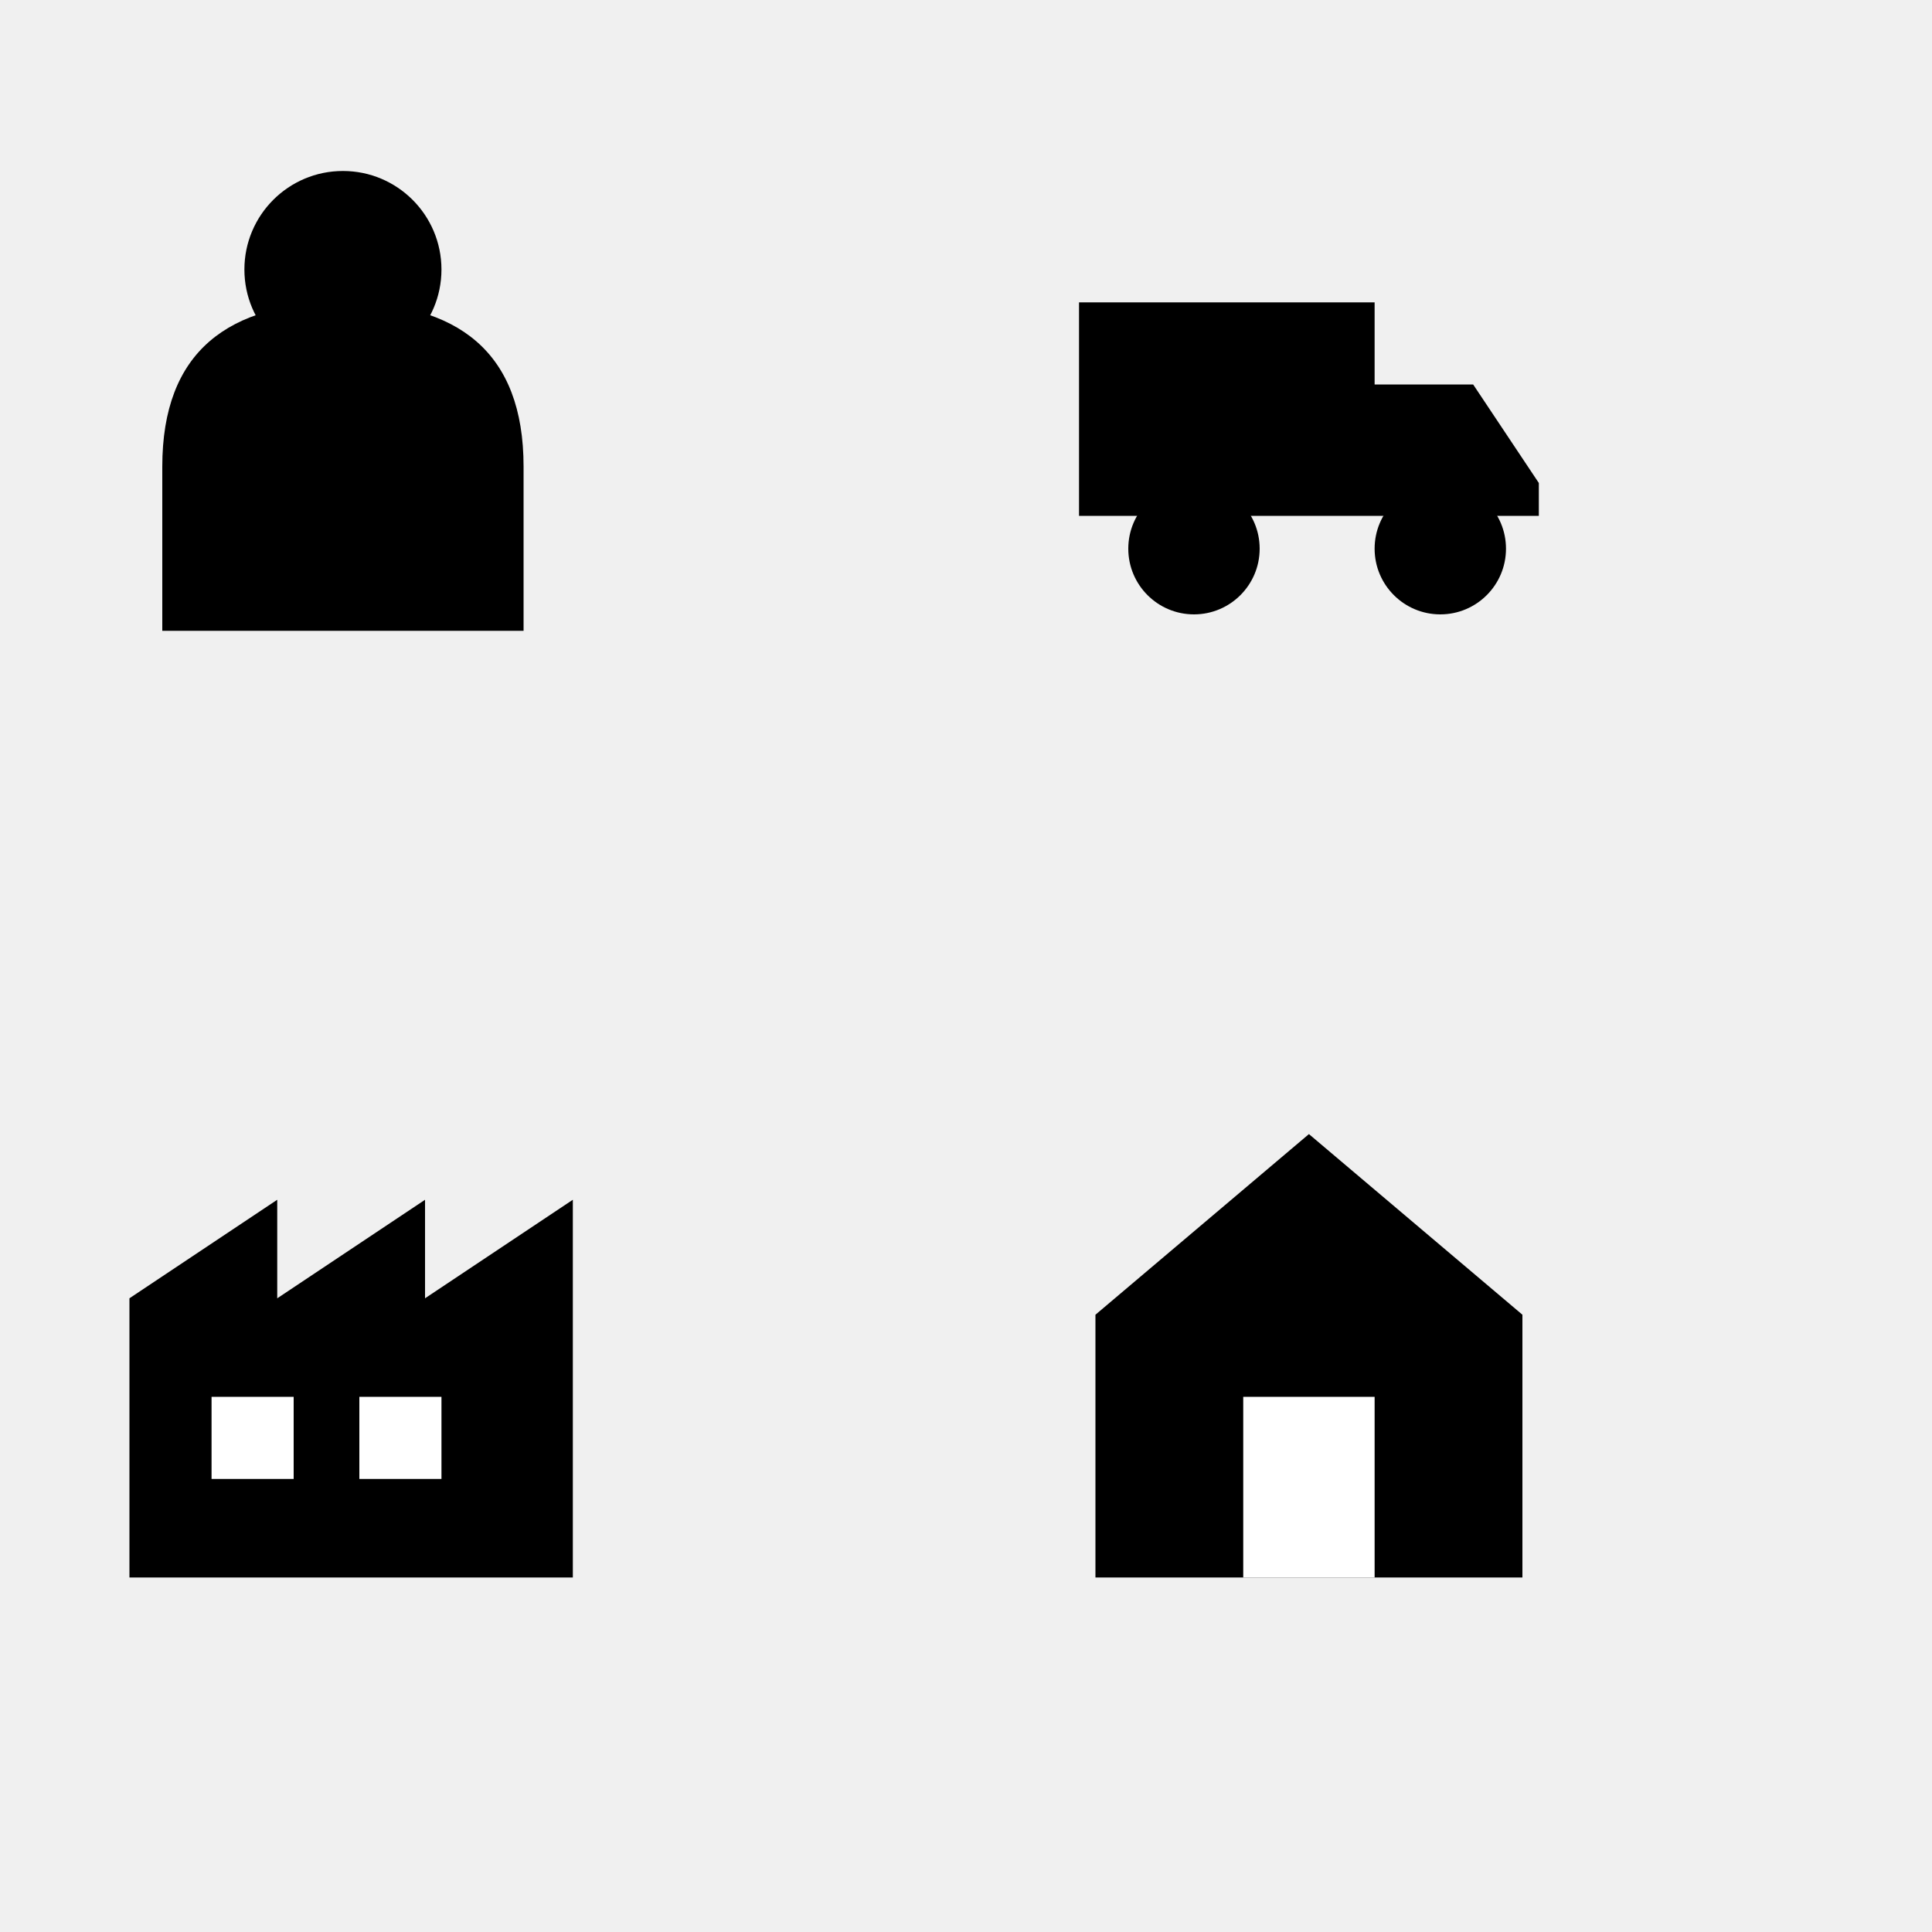
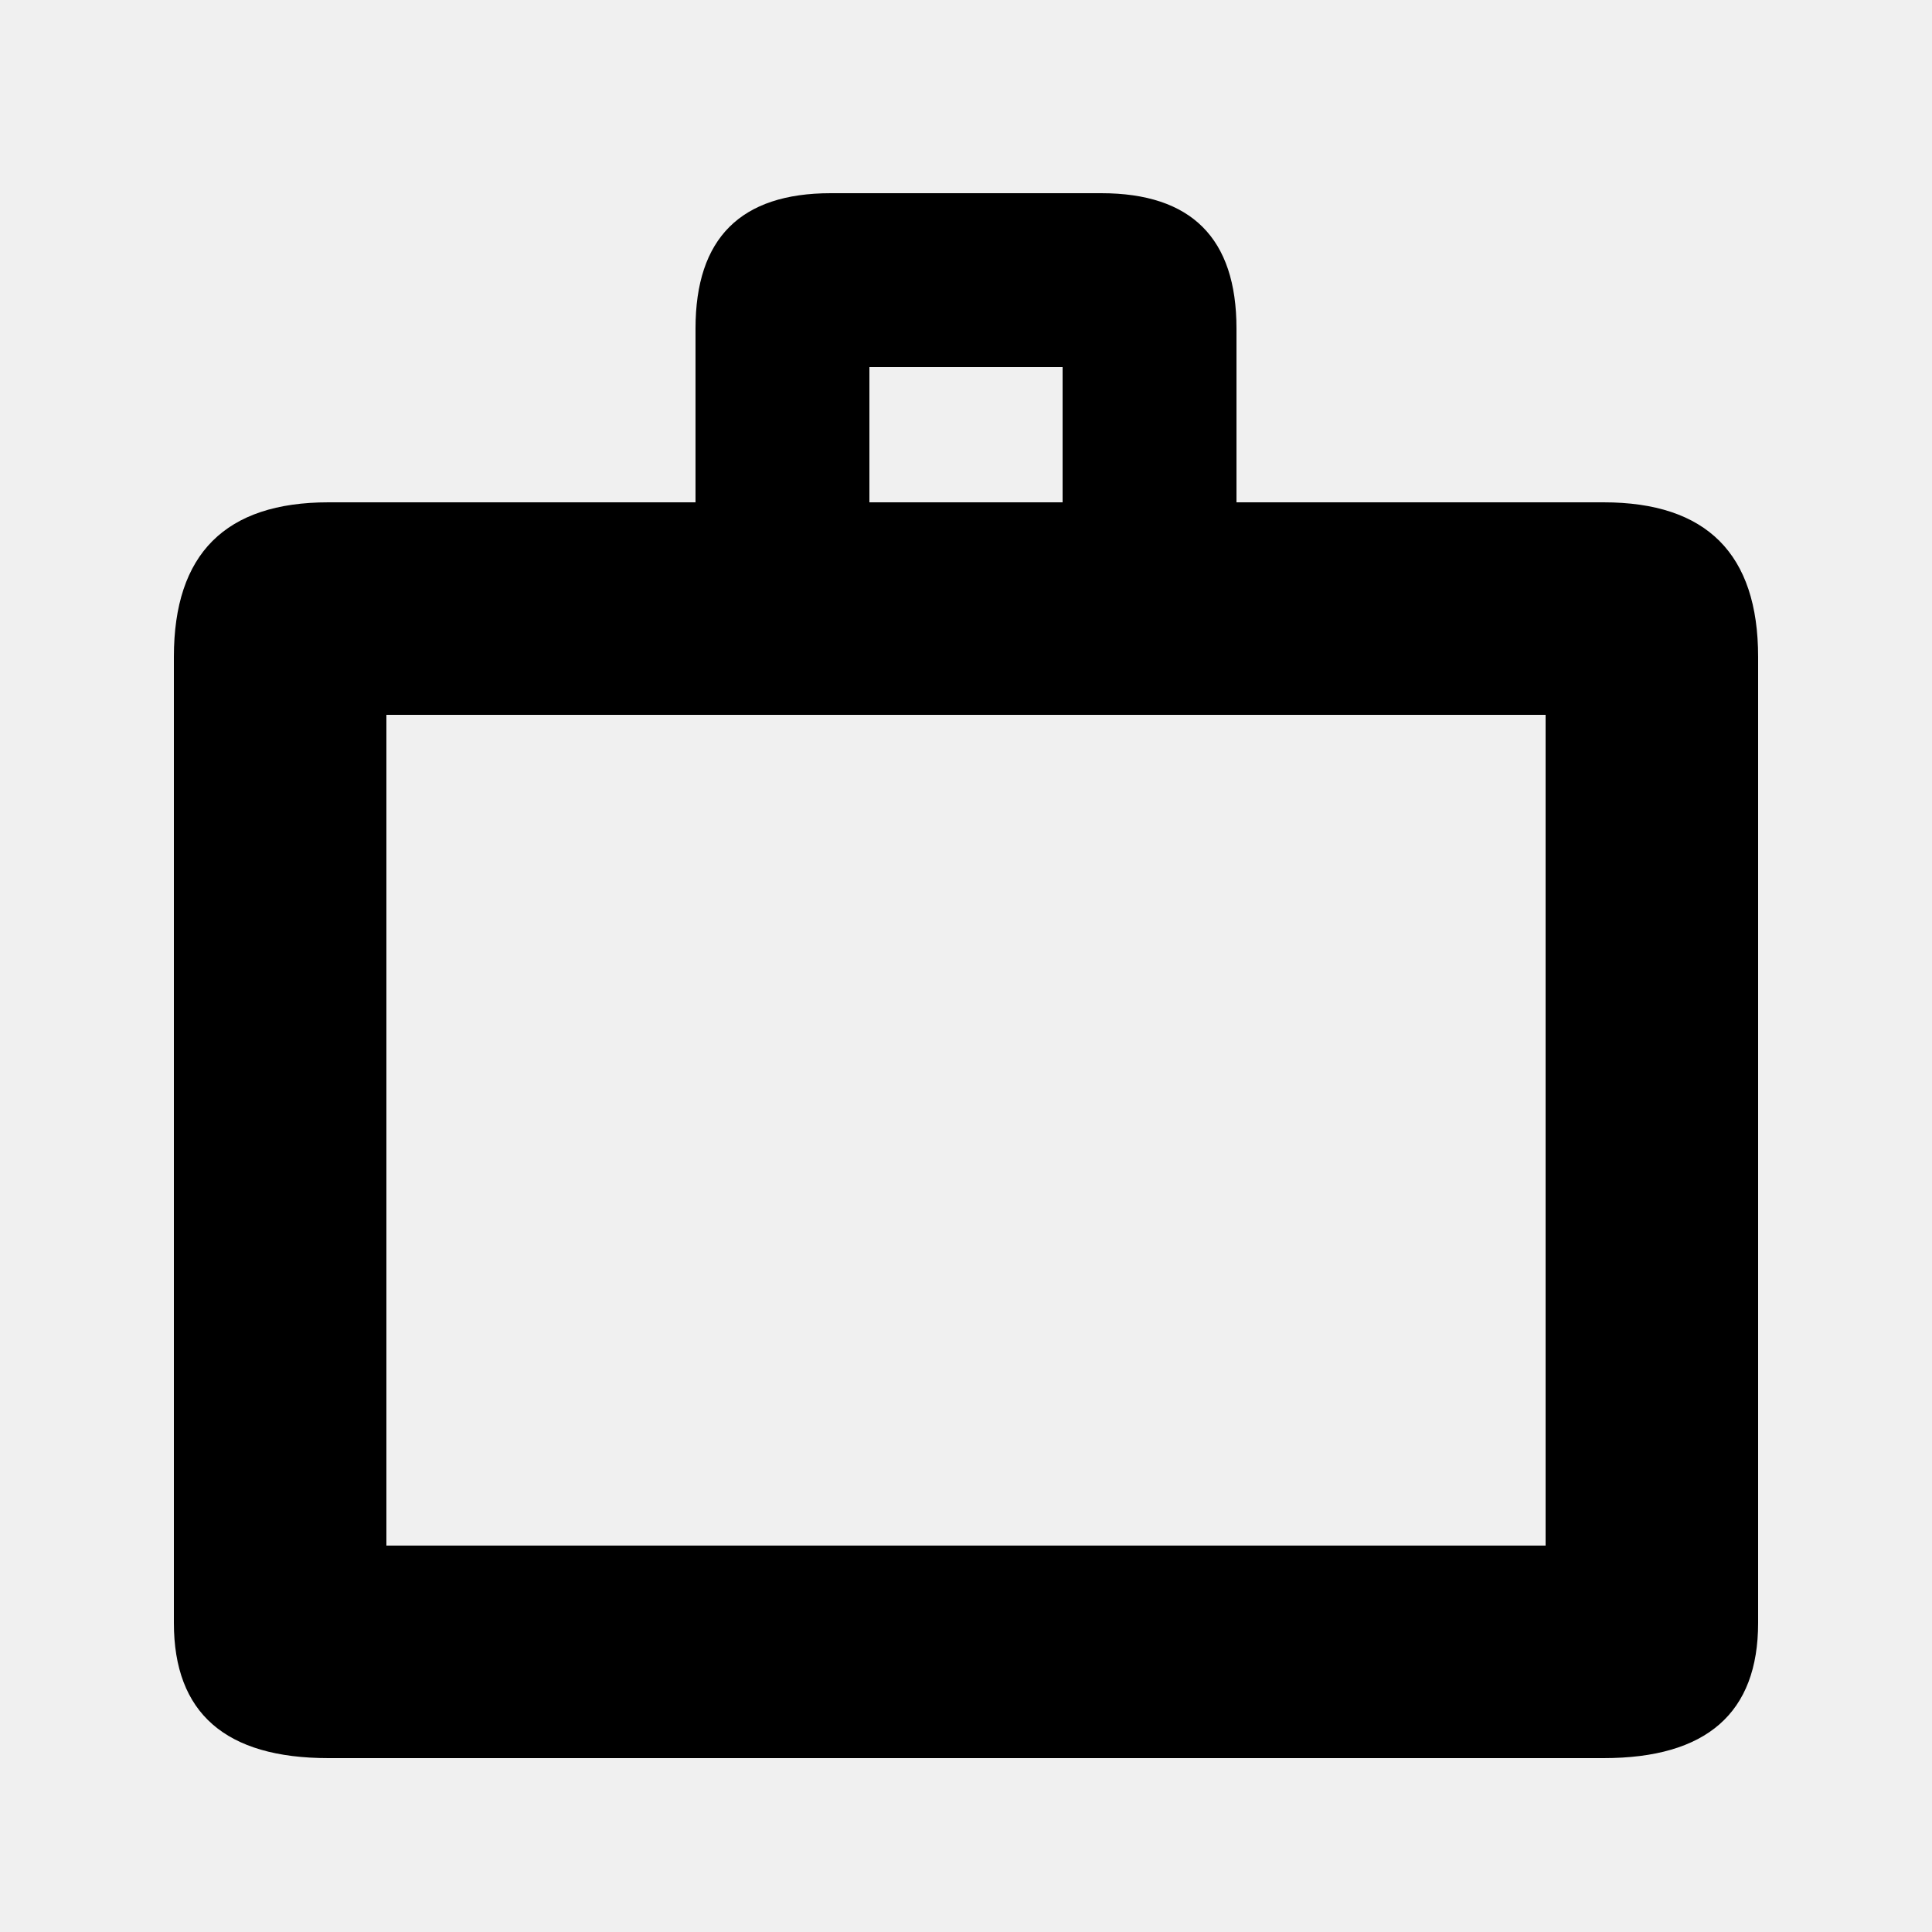
<svg xmlns="http://www.w3.org/2000/svg" viewBox="0 0 100 100">
-   <g transform="matrix(.85 0 0 .85 5 8)">
-     <circle cx="15" cy="7" r="6" />
-     <path d="M4 29V19C4 12 8 9 15 9s11 3 11 10v10z" />
-   </g>
-   <g transform="matrix(.85 0 0 .85 55 8)">
-     <path d="M1 9h18v13H1zm18 5h6l4 6v2H19z" />
-     <circle cx="8" cy="24" r="4" />
-     <circle cx="23" cy="24" r="4" />
-   </g>
-   <path d="m6.7 67.2 7.65-5.1v5.1L22 62.1v5.1l7.65-5.1v19.55H6.7z" />
-   <path fill="#fff" d="M10.95 72.3h4.25v4.25h-4.25zm7.65 0h4.25v4.25H18.6z" />
-   <path d="m56.7 68.05 11.05-9.35 11.05 9.35v13.6H56.7z" />
-   <path fill="#fff" d="M64.35 72.3h6.8v9.35h-6.8z" />
+   <path fill-rule="evenodd" d="M36 17q0-7 7-7h14q7 0 7 7v9h19q8 0 8 8v50q0 7-8 7H17q-8 0-8-7V34q0-8 8-8h19zm9 2v7h10v-7zM20 37v43h60V37z" />
</svg>
